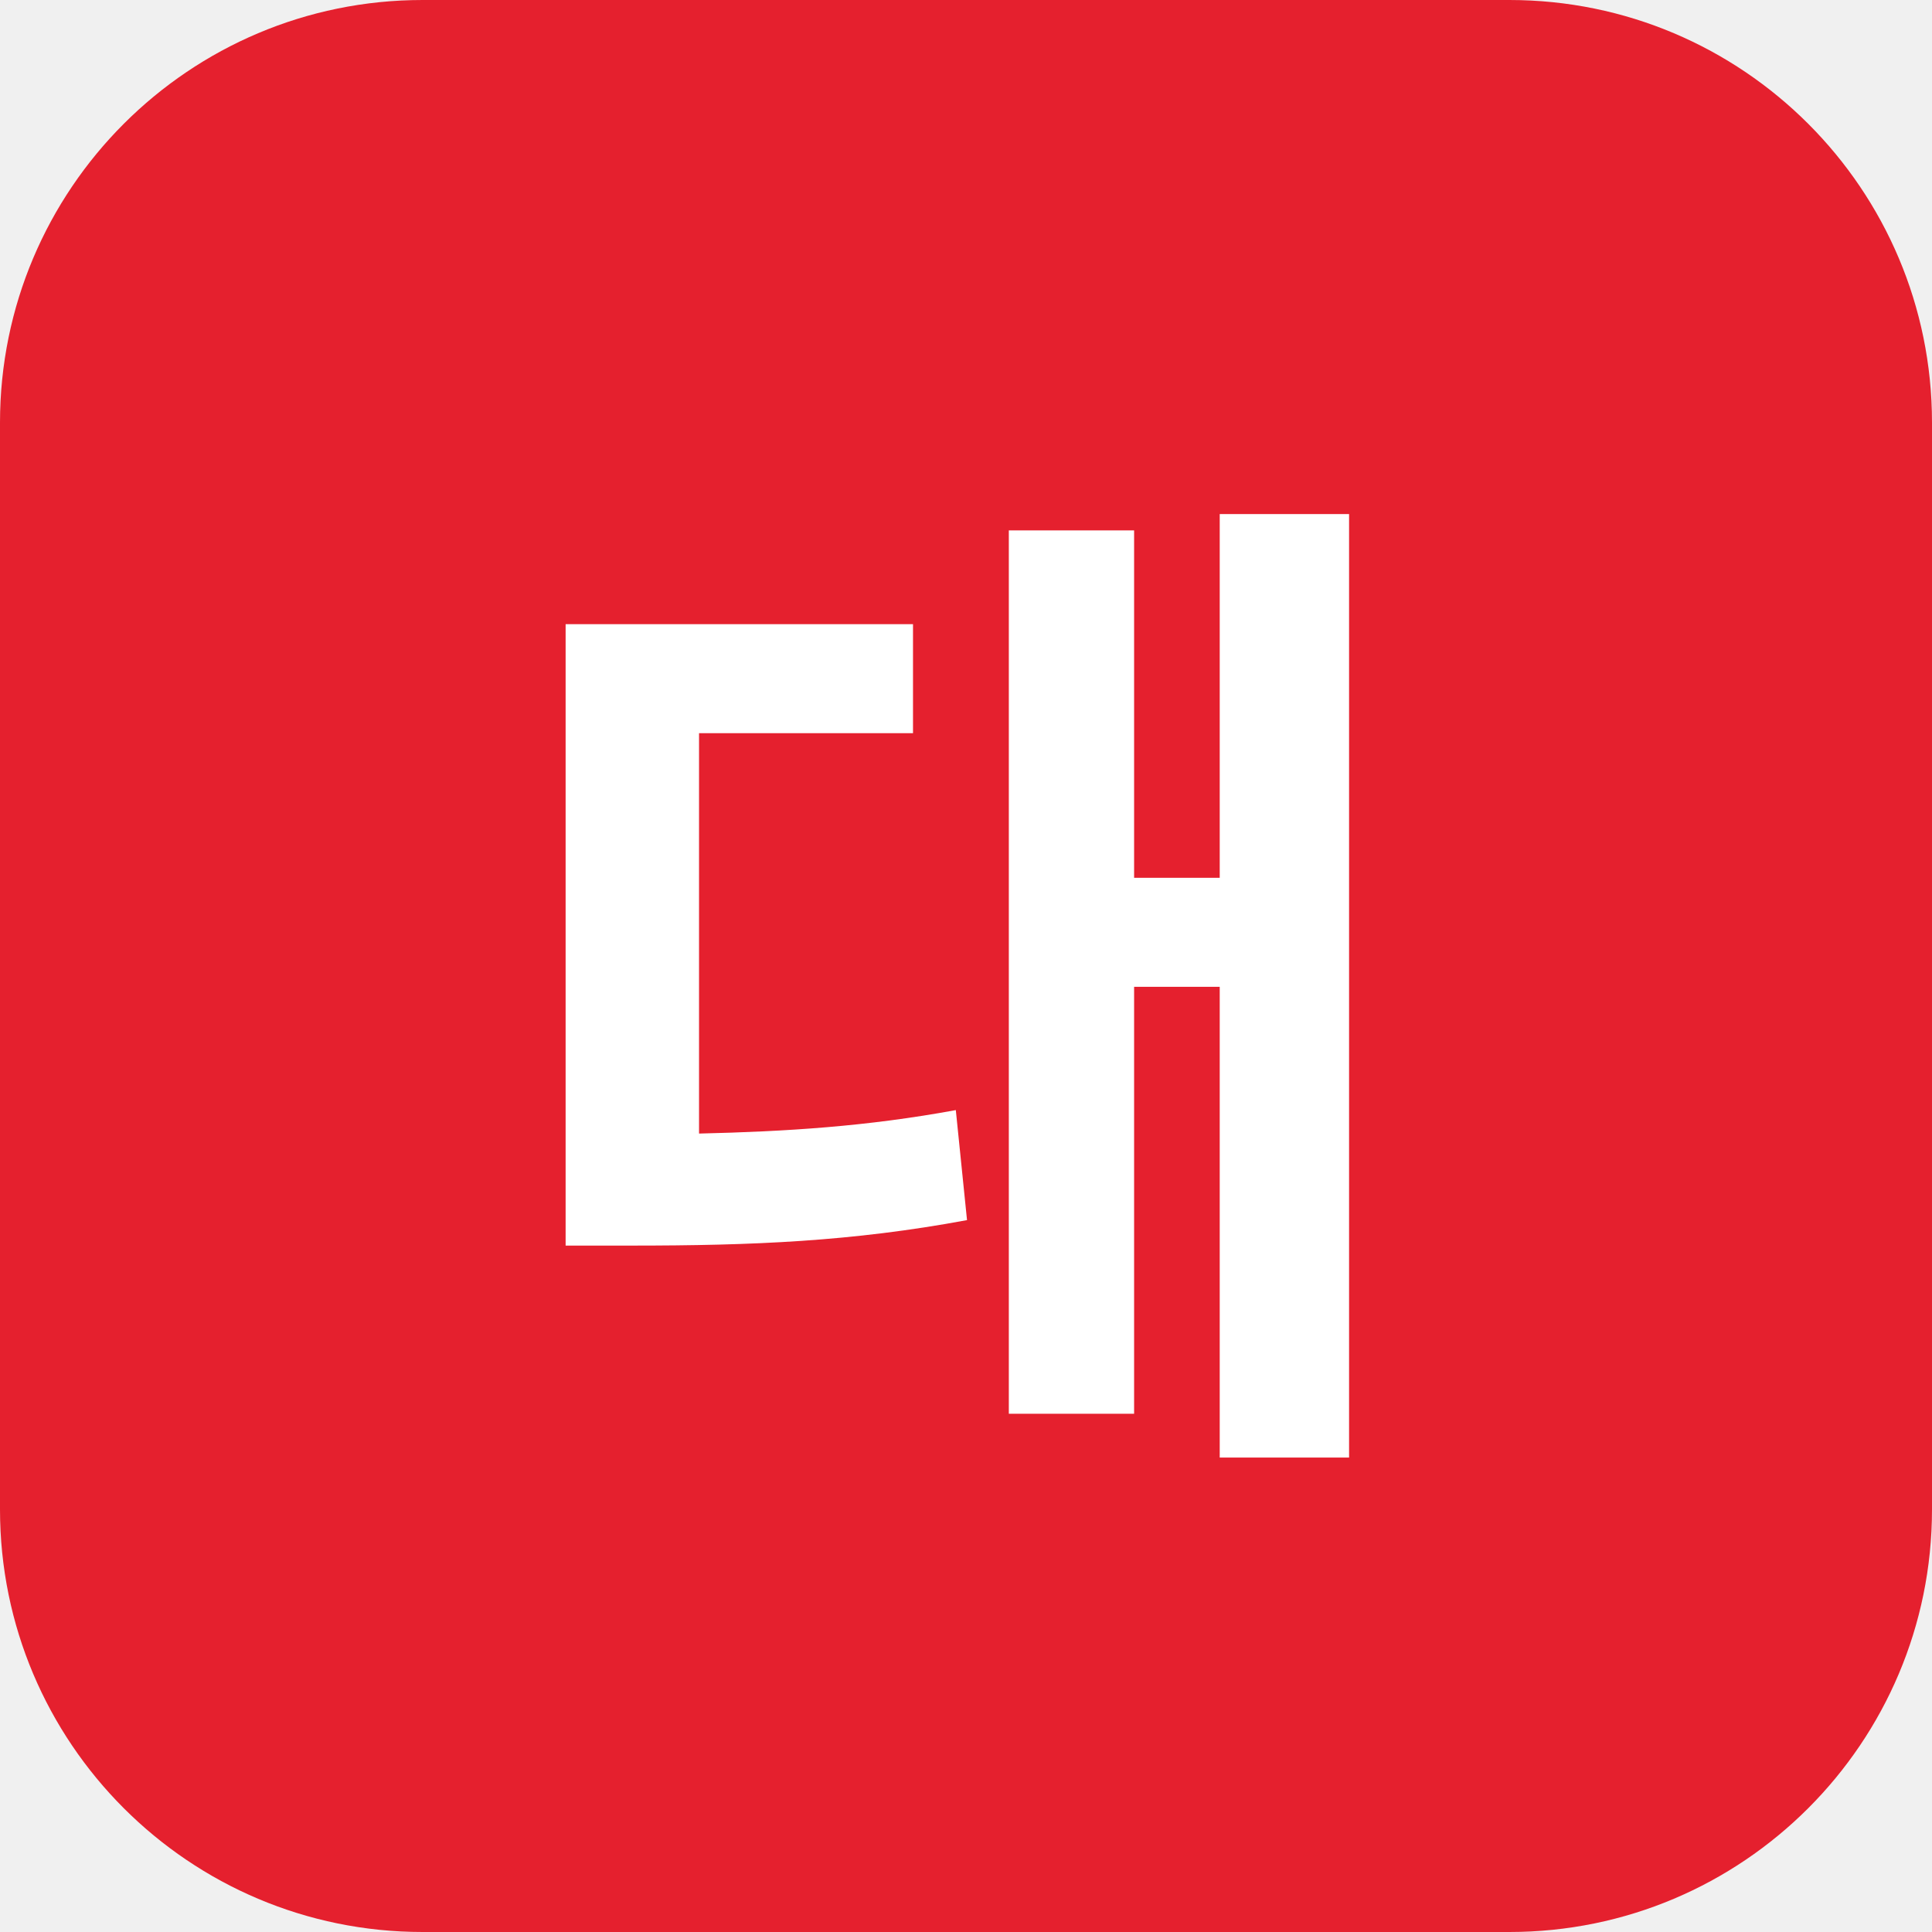
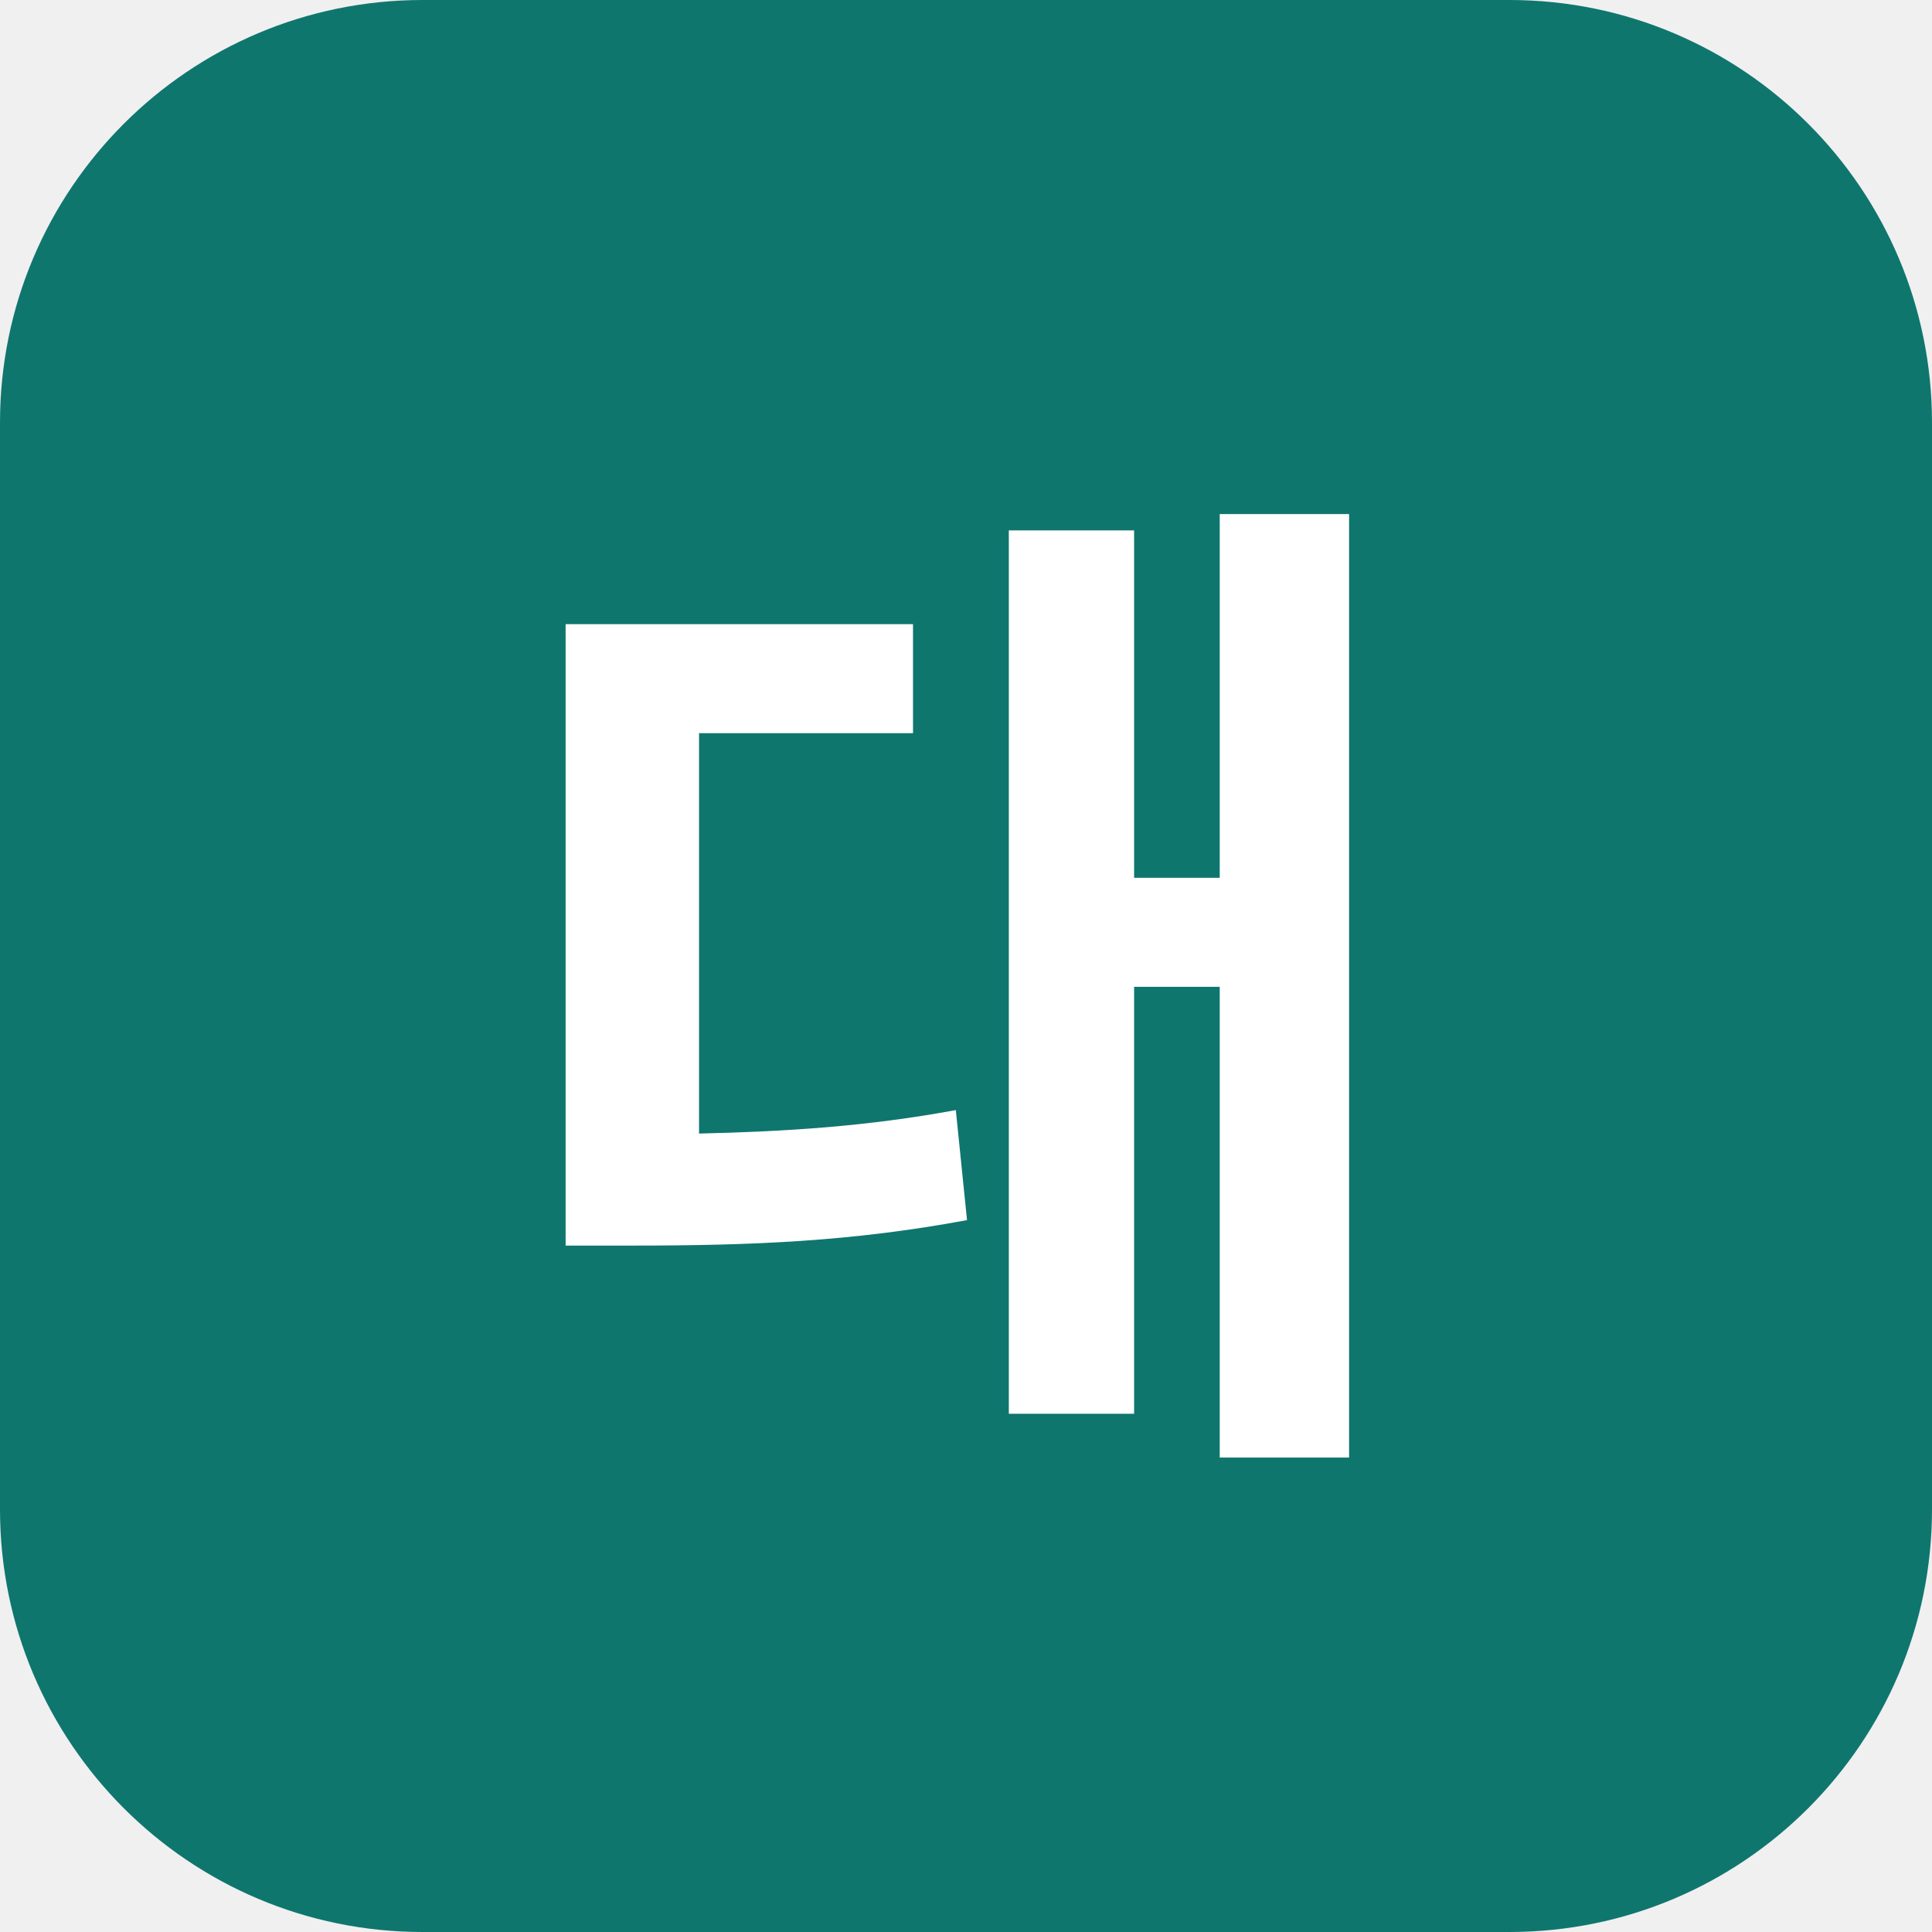
<svg xmlns="http://www.w3.org/2000/svg" viewBox="0 0 512 512">
-   <rect width="512" height="512" rx="112" fill="#E5202E" />
+   <rect width="512" height="512" rx="112" fill="#0F766E" />
  <text x="256" y="268" text-anchor="middle" dominant-baseline="middle" font-family="Pretendard, 'Malgun Gothic', sans-serif" font-weight="900" font-size="270" fill="#fff" letter-spacing="-10">대</text>
</svg>
